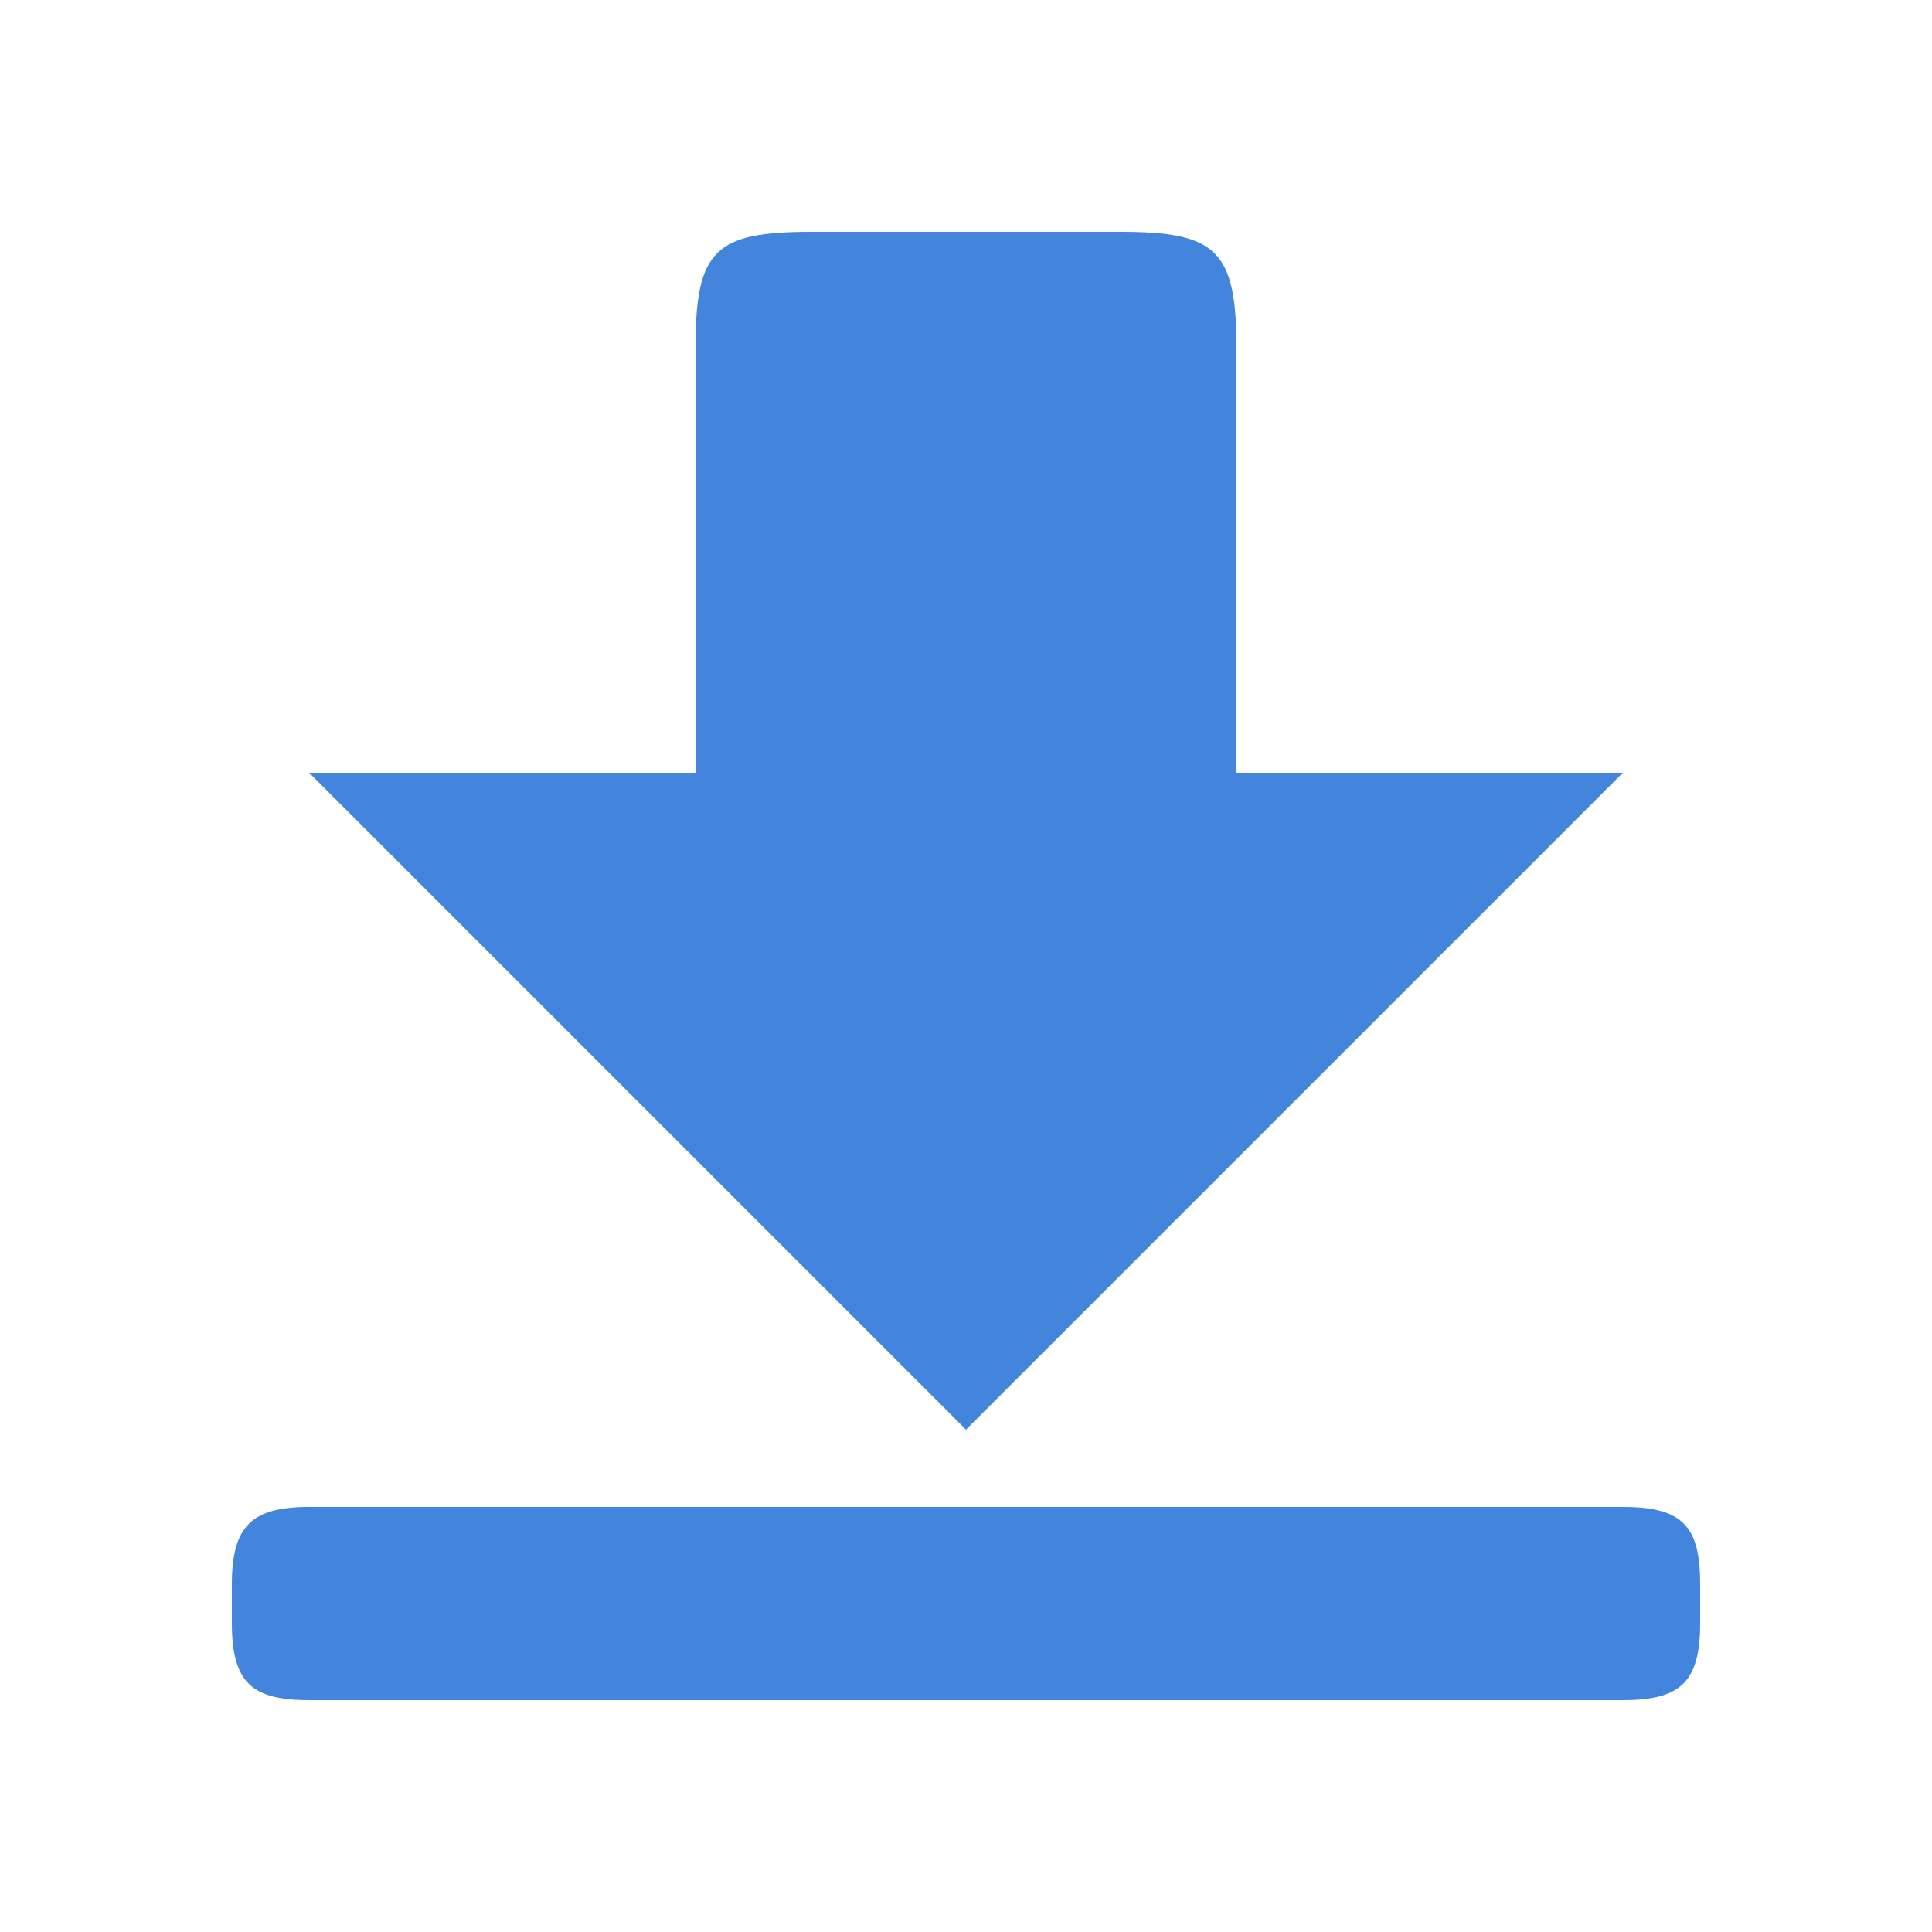
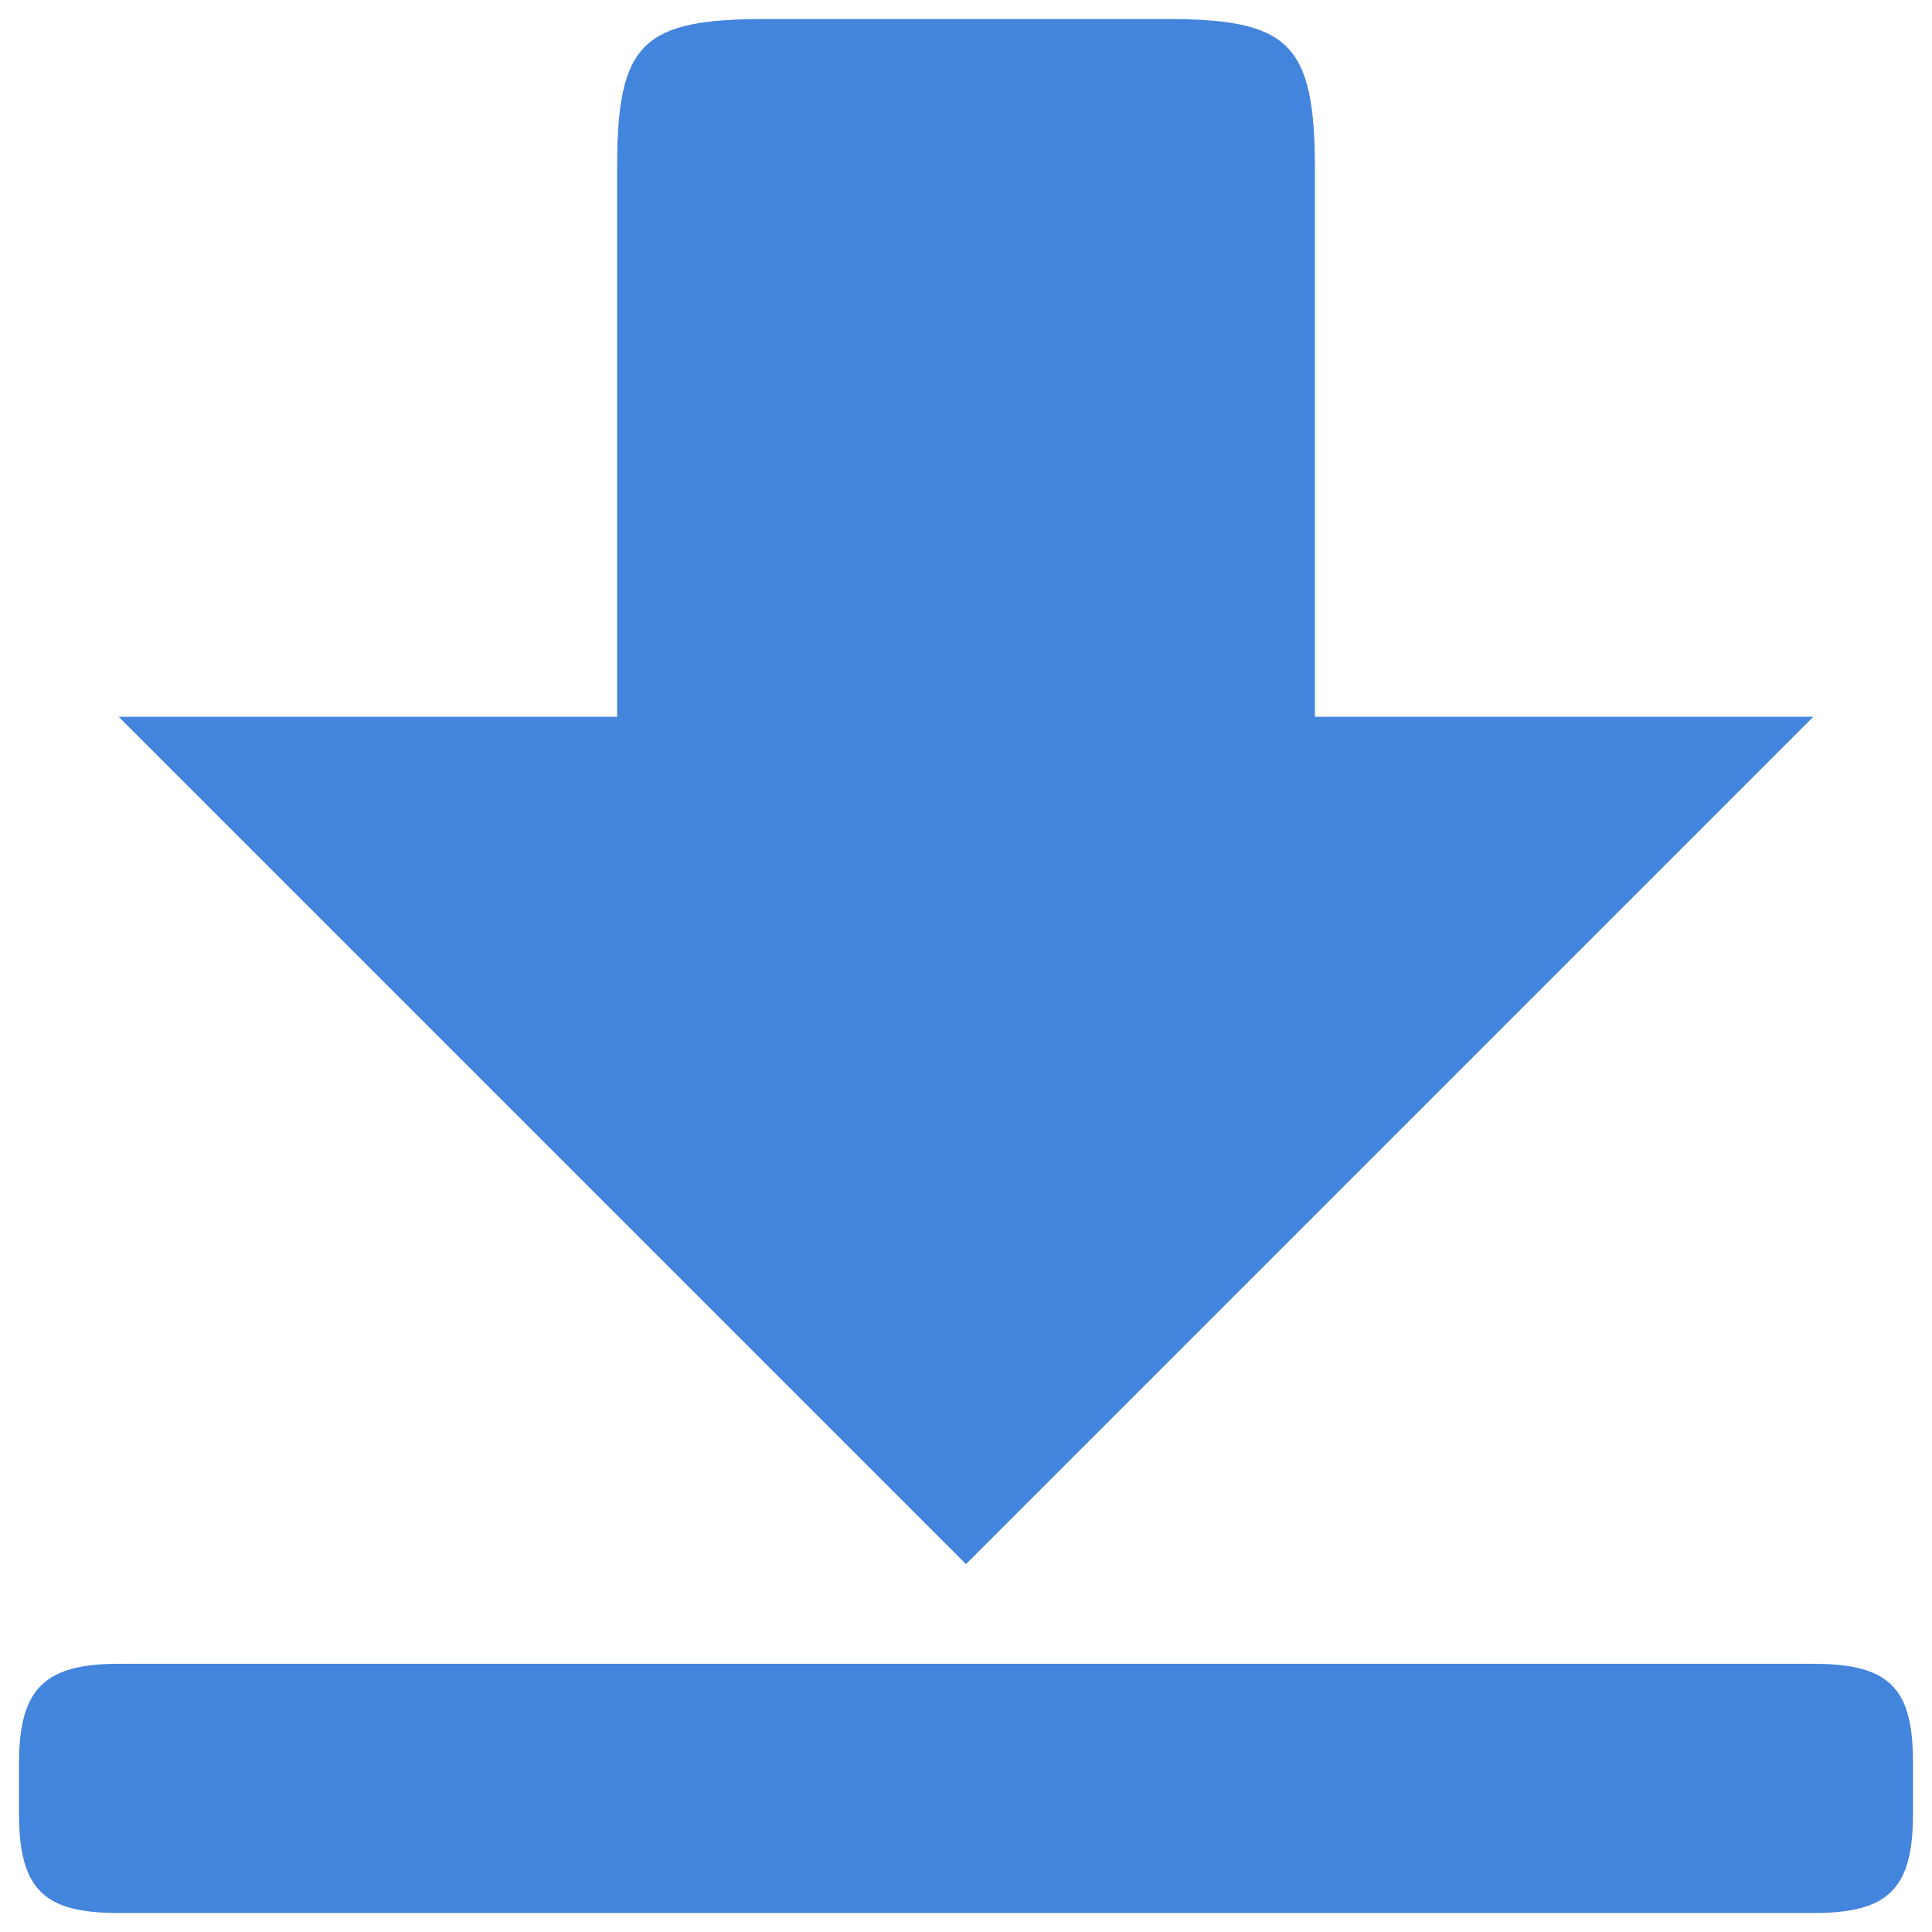
<svg xmlns="http://www.w3.org/2000/svg" version="1.1" id="Layer_1" x="0px" y="0px" width="100px" height="100px" viewBox="0 0 100 100" enable-background="new 0 0 100 100" xml:space="preserve">
-   <g id="Captions">
- </g>
-   <g id="Your_Icon">
-     <path fill="#4384DC" d="M88,84v-2c0-2.961-0.859-4-4-4H16c-2.961,0-4,0.98-4,4v2c0,3.102,1.039,4,4,4h68C87.02,88,88,87.039,88,84z    M58,12H42c-5,0-6,0.941-6,6v22H16l34,34l34-34H64V18C64,12.941,62.939,12,58,12z" />
+   <defs id="defs9" />
+   <g id="Captions" />
+   <g id="Your_Icon" transform="matrix(1.28992,0,0,1.28992,-14.49599,-14.49599)">
+     <path d="m 88,84 0,-2 c 0,-2.961 -0.859,-4 -4,-4 l -68,0 c -2.961,0 -4,0.98 -4,4 l 0,2 c 0,3.102 1.039,4 4,4 l 68,0 c 3.02,0 4,-0.961 4,-4 z M 58,12 42,12 c -5,0 -6,0.941 -6,6 l 0,22 -20,0 34,34 34,-34 -20,0 0,-22 c 0,-5.059 -1.061,-6 -6,-6 z" id="path5" style="fill:#4384dc" />
  </g>
</svg>
